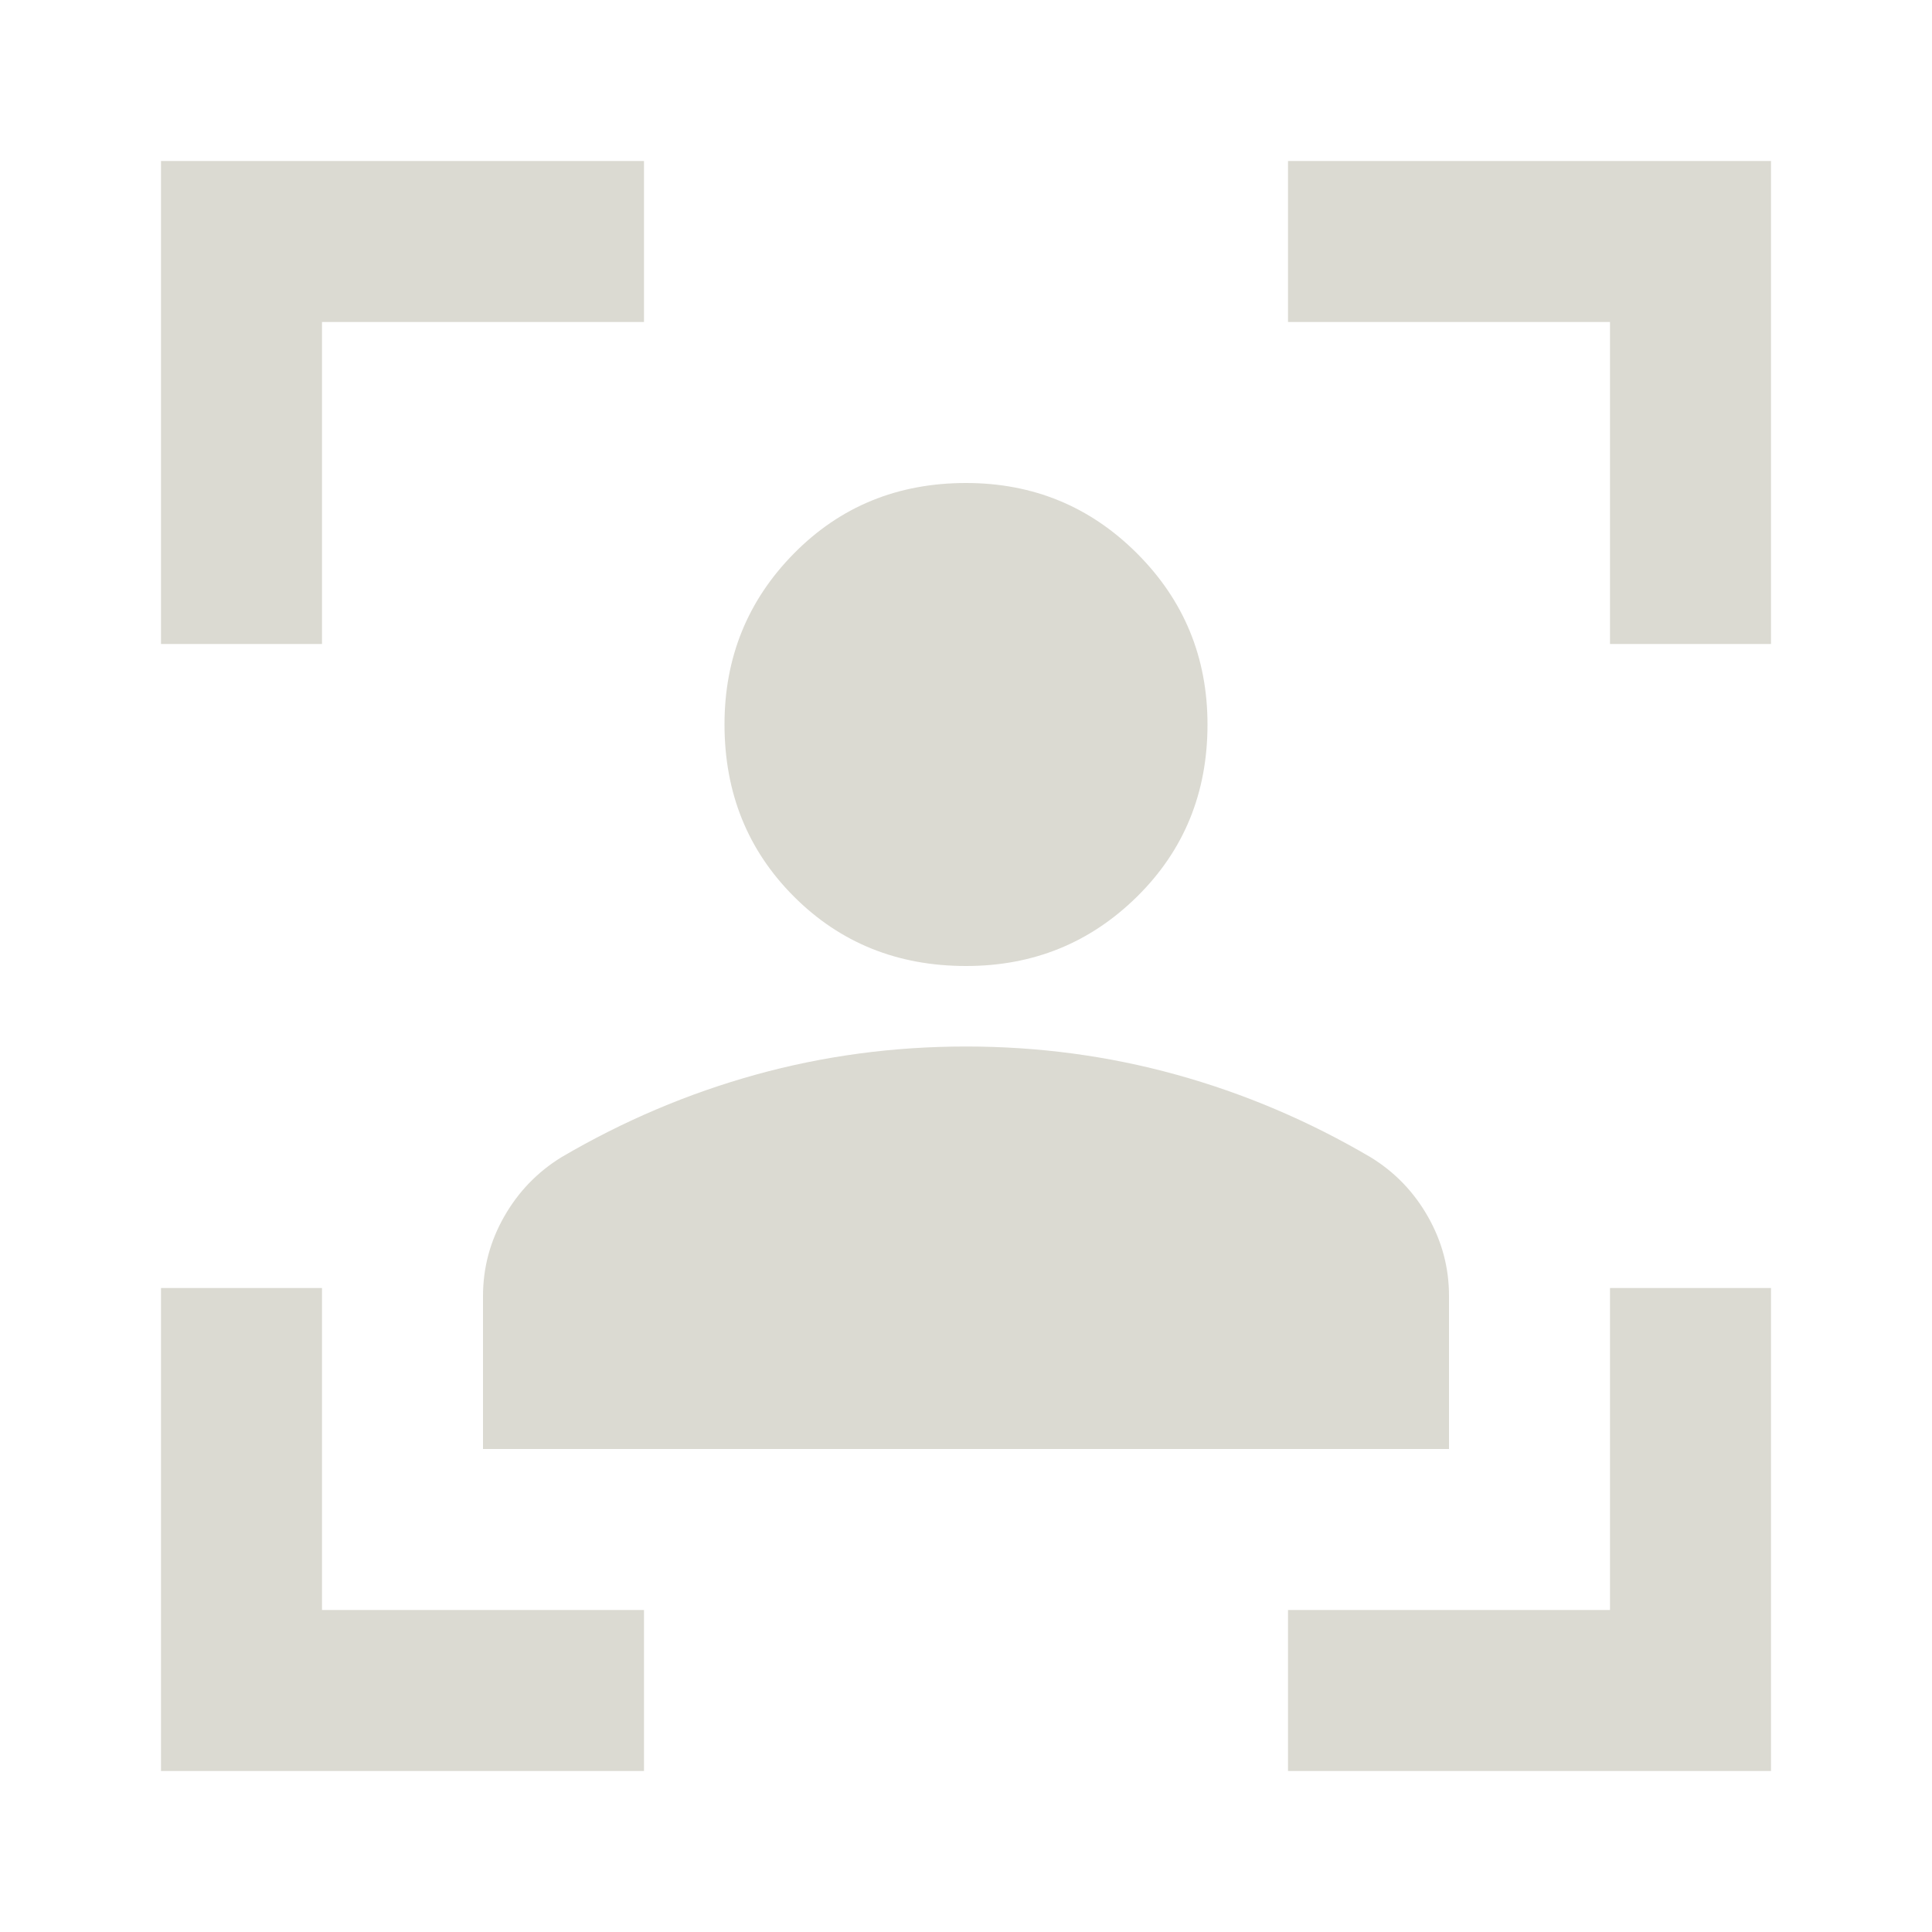
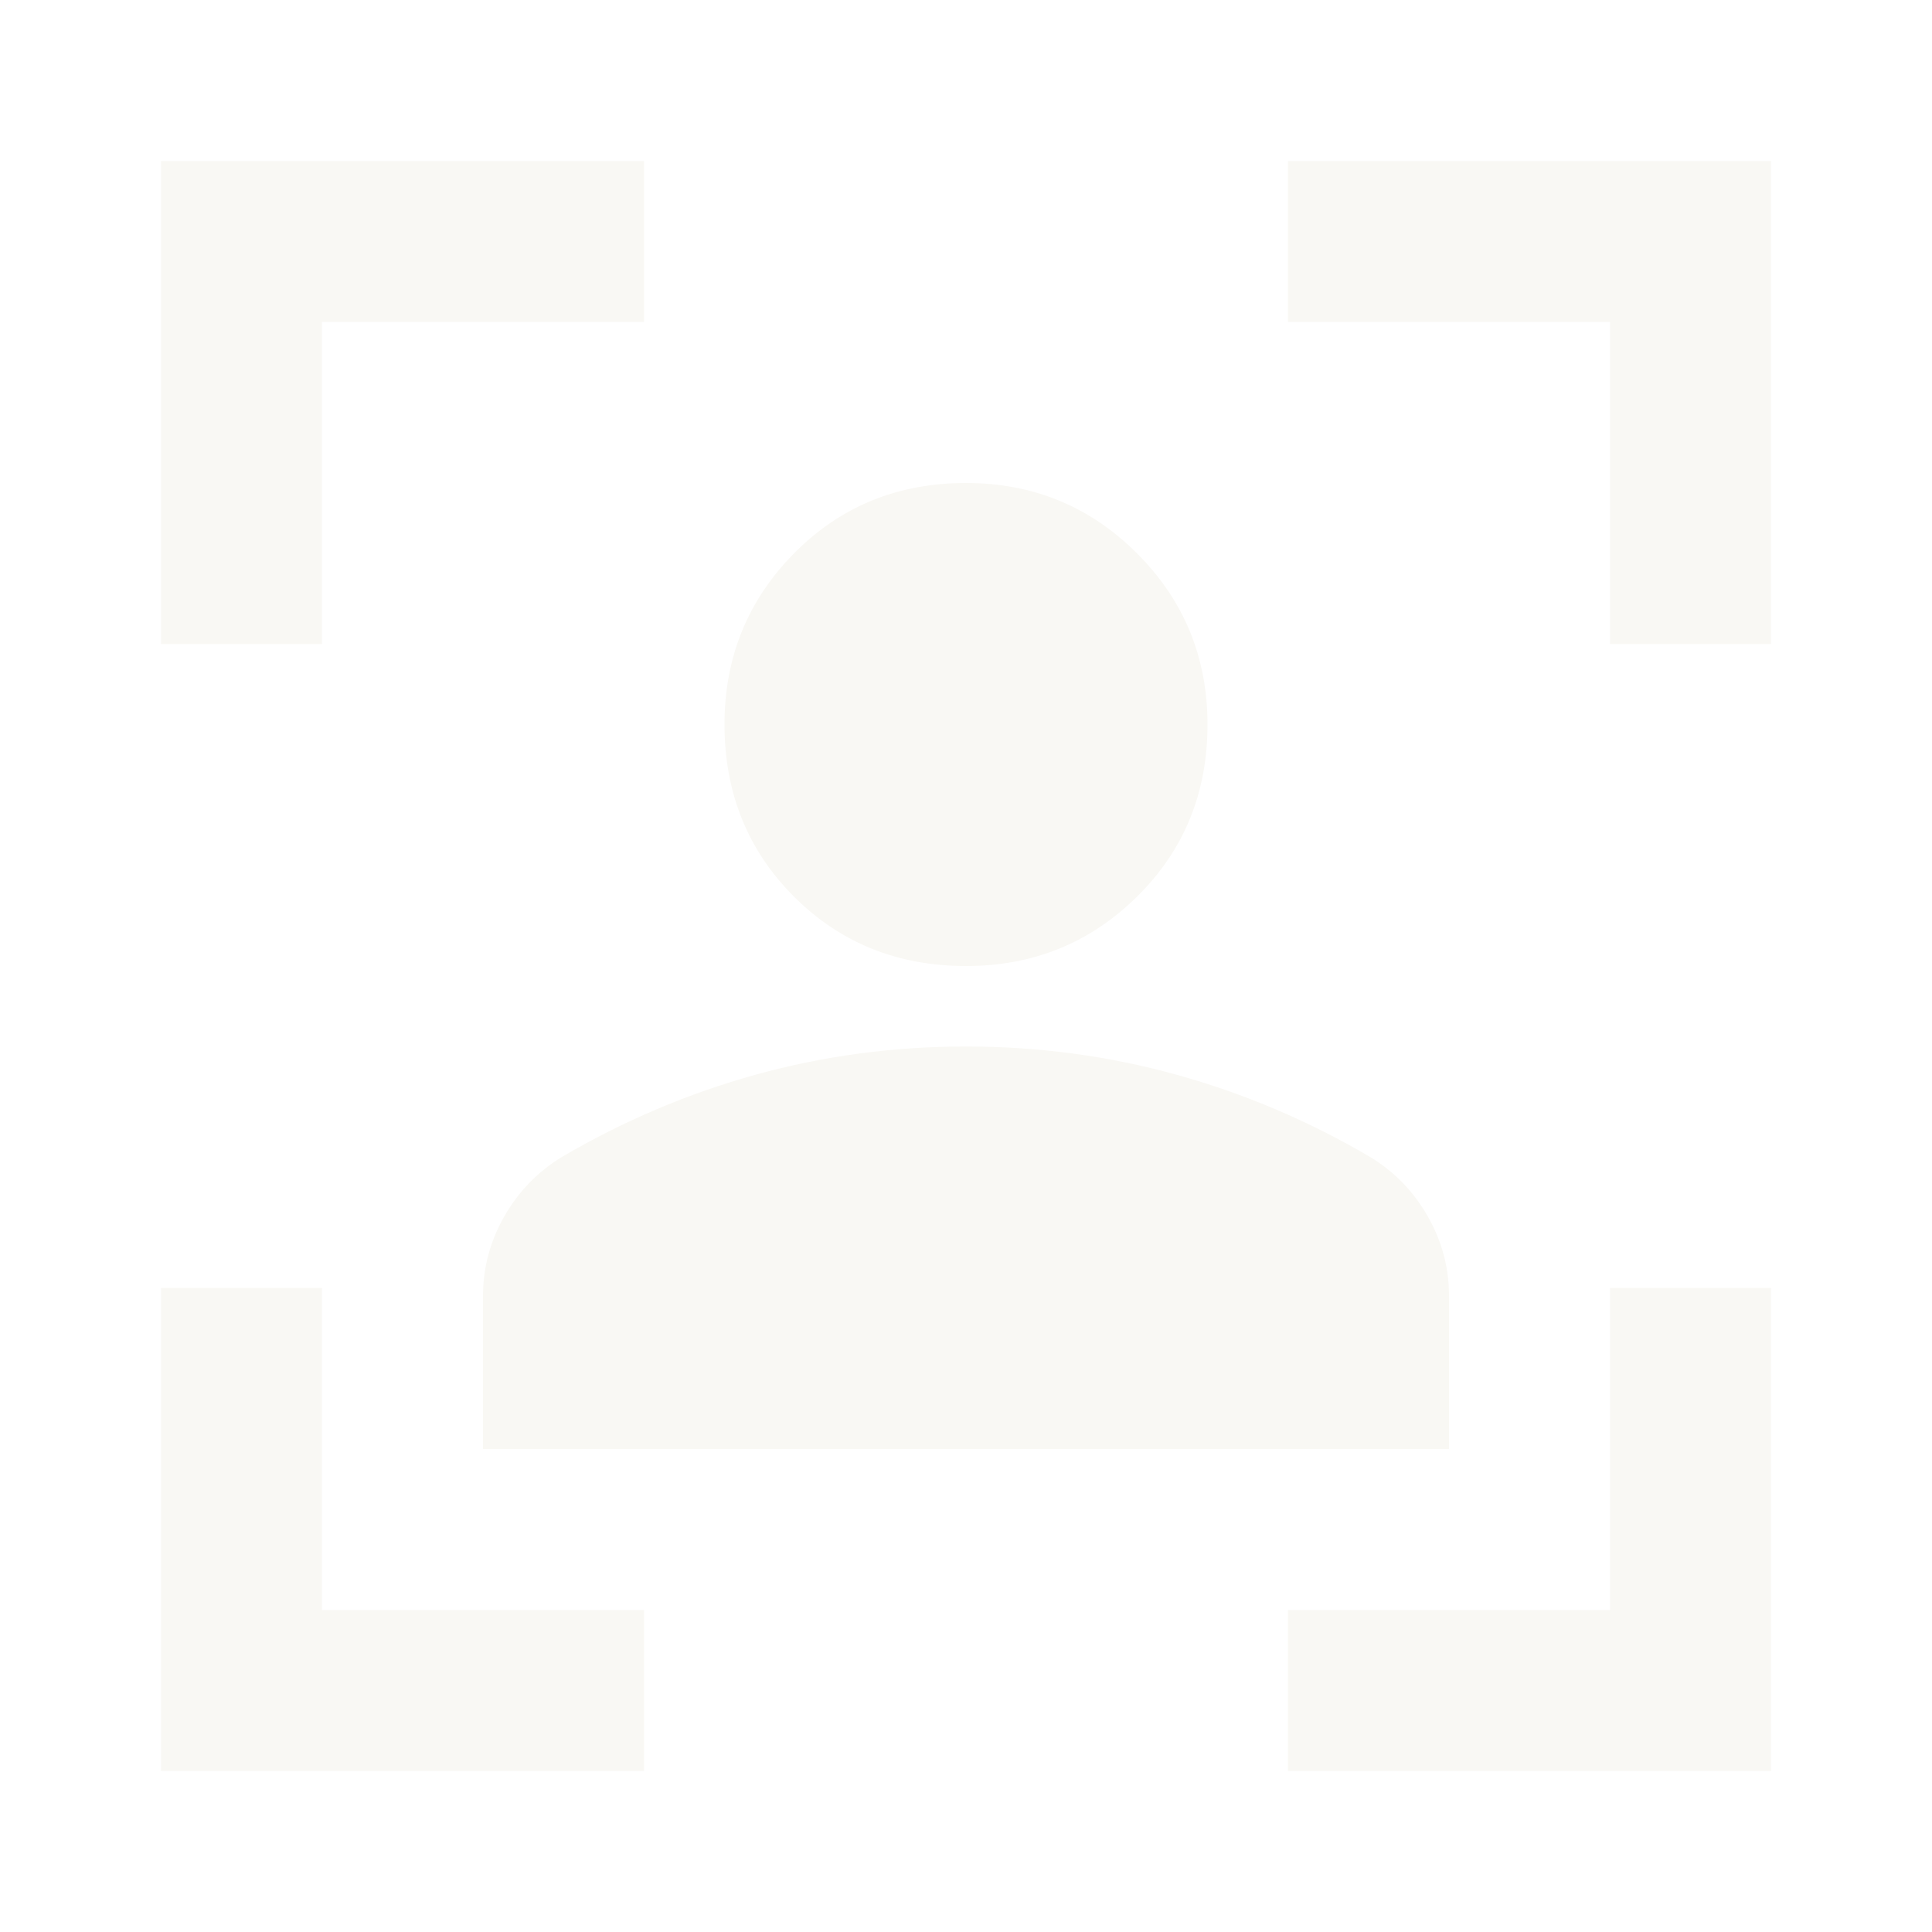
<svg xmlns="http://www.w3.org/2000/svg" width="3em" height="3em" viewBox="0 0 24 24">
-   <path fill="rgb(219, 218, 210)" d="M2 22v-6h2v4h4v2zM2 8V2h6v2H4v4zm14 14v-2h4v-4h2v6zm4-14V4h-4V2h6v6zm-8 4q-1.275 0-2.137-.862T9 9q0-1.25.863-2.125T12 6q1.25 0 2.125.875T15 9q0 1.275-.875 2.138T12 12m-6 6v-1.9q0-.525.263-.987t.712-.738q1.15-.675 2.413-1.025T12 13t2.613.35t2.412 1.025q.45.275.713.738T18 16.1V18z" />
+   <path fill="rgb(249, 248, 244)" d="M2 22v-6h2v4h4v2zM2 8V2h6v2H4v4zm14 14v-2h4v-4h2v6zm4-14V4h-4V2h6v6zm-8 4q-1.275 0-2.137-.862T9 9q0-1.25.863-2.125T12 6q1.25 0 2.125.875T15 9q0 1.275-.875 2.138T12 12m-6 6v-1.9q0-.525.263-.987t.712-.738q1.15-.675 2.413-1.025T12 13t2.613.35t2.412 1.025q.45.275.713.738T18 16.1V18z" />
</svg>
